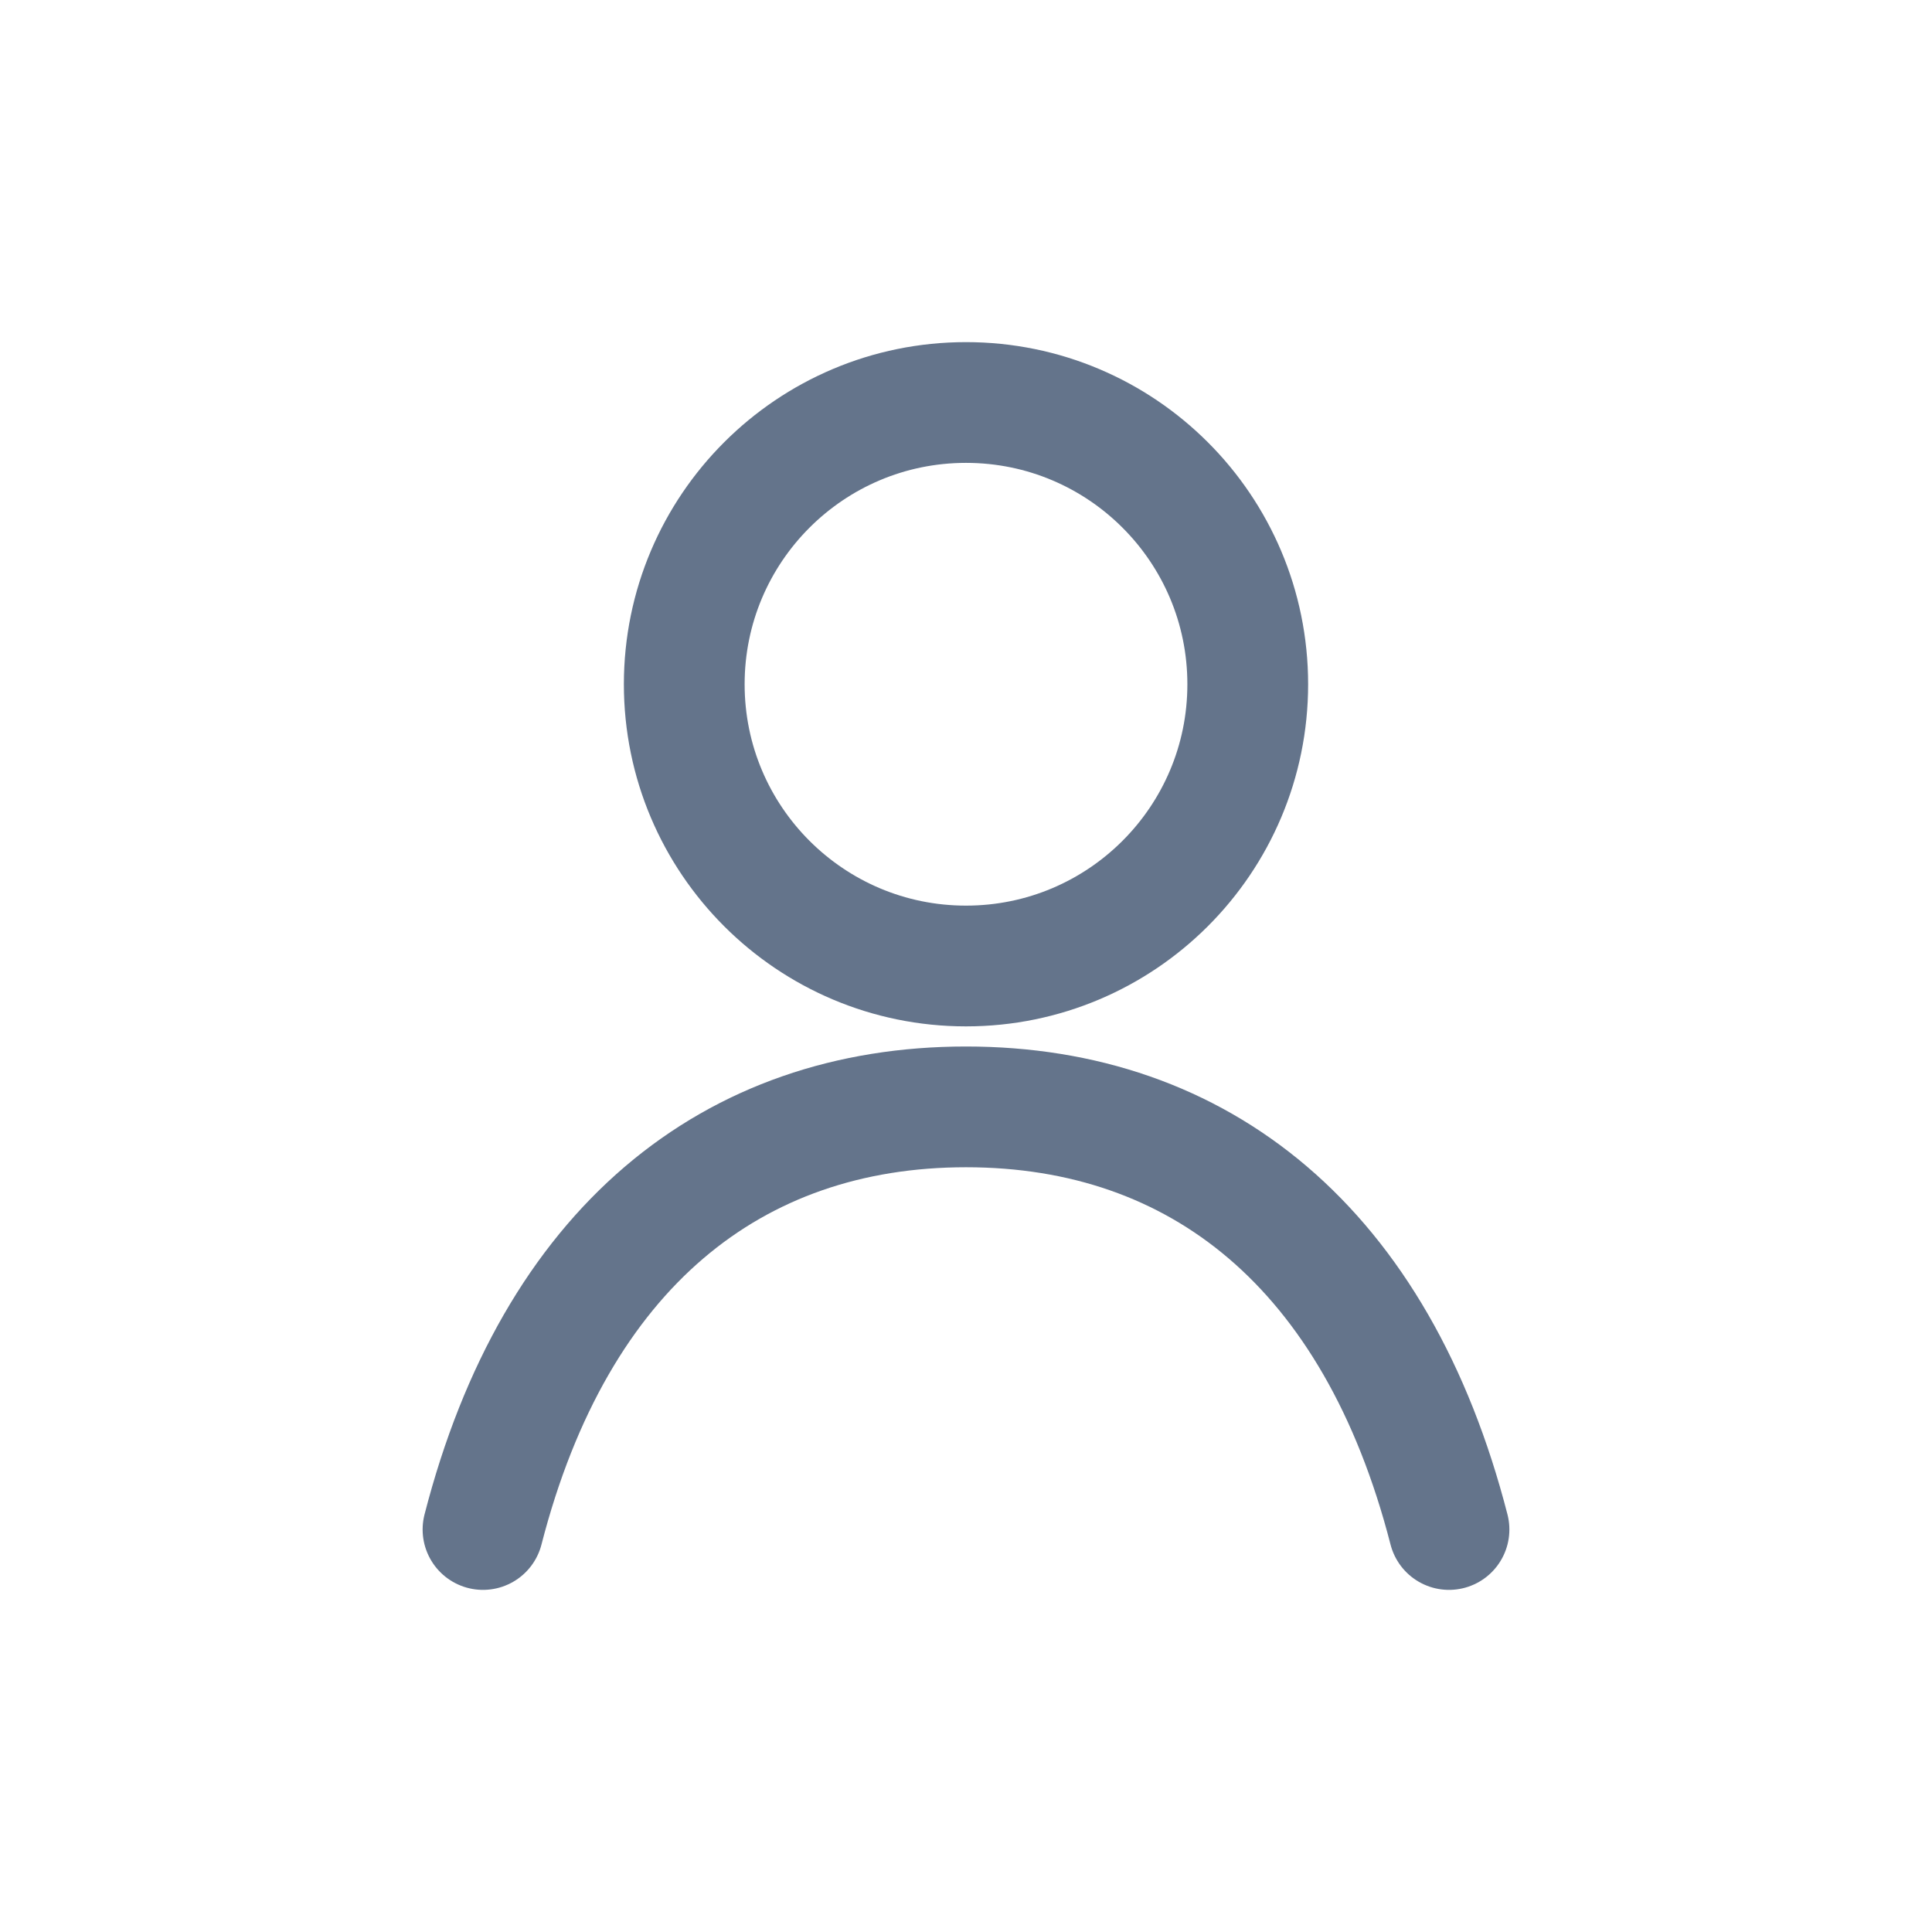
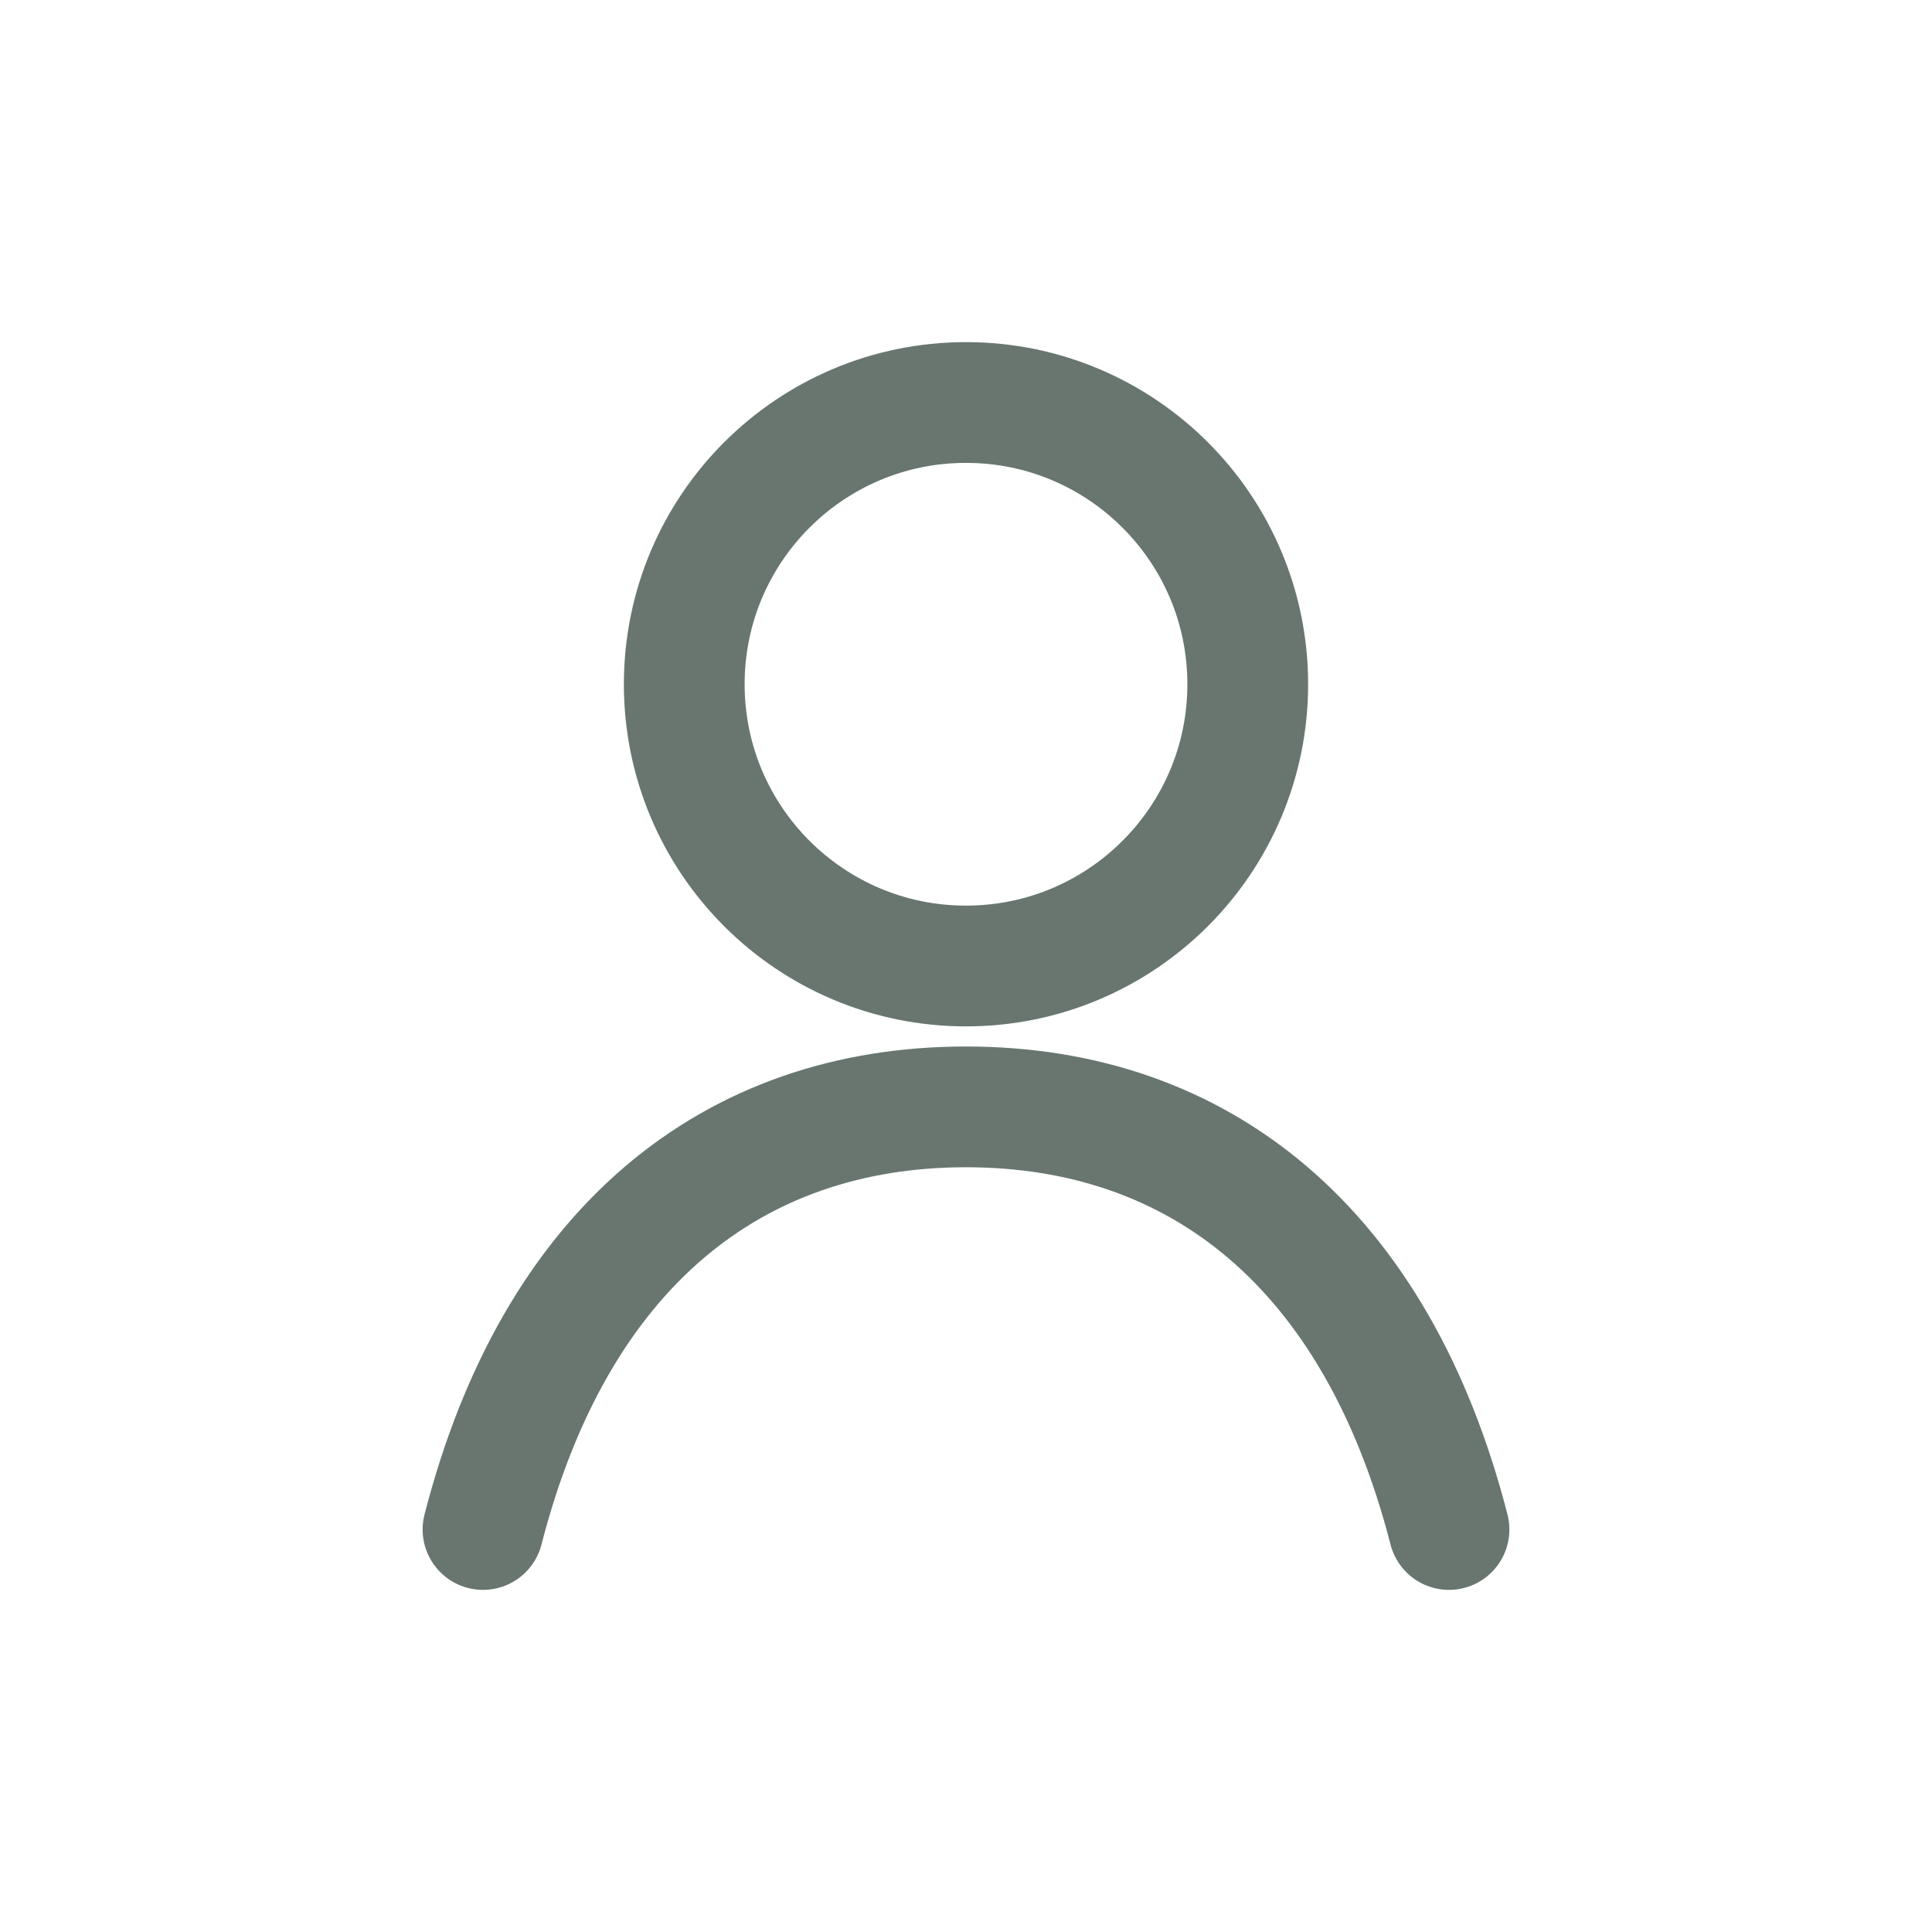
<svg xmlns="http://www.w3.org/2000/svg" width="48" height="48" viewBox="0 0 48 48" fill="none">
-   <circle cx="24" cy="17" r="7" stroke="#64748b" stroke-width="3" />
-   <path d="M12 38c1.8-7 6.2-10.5 12-10.5S34.2 31 36 38" stroke="#64748b" stroke-width="3" stroke-linecap="round" />
+   <circle cx="24" cy="17" r="7" stroke="#68766f" stroke-width="3" />
+   <path d="M12 38c1.8-7 6.2-10.5 12-10.5S34.2 31 36 38" stroke="#68766f" stroke-width="3" stroke-linecap="round" />
</svg>
